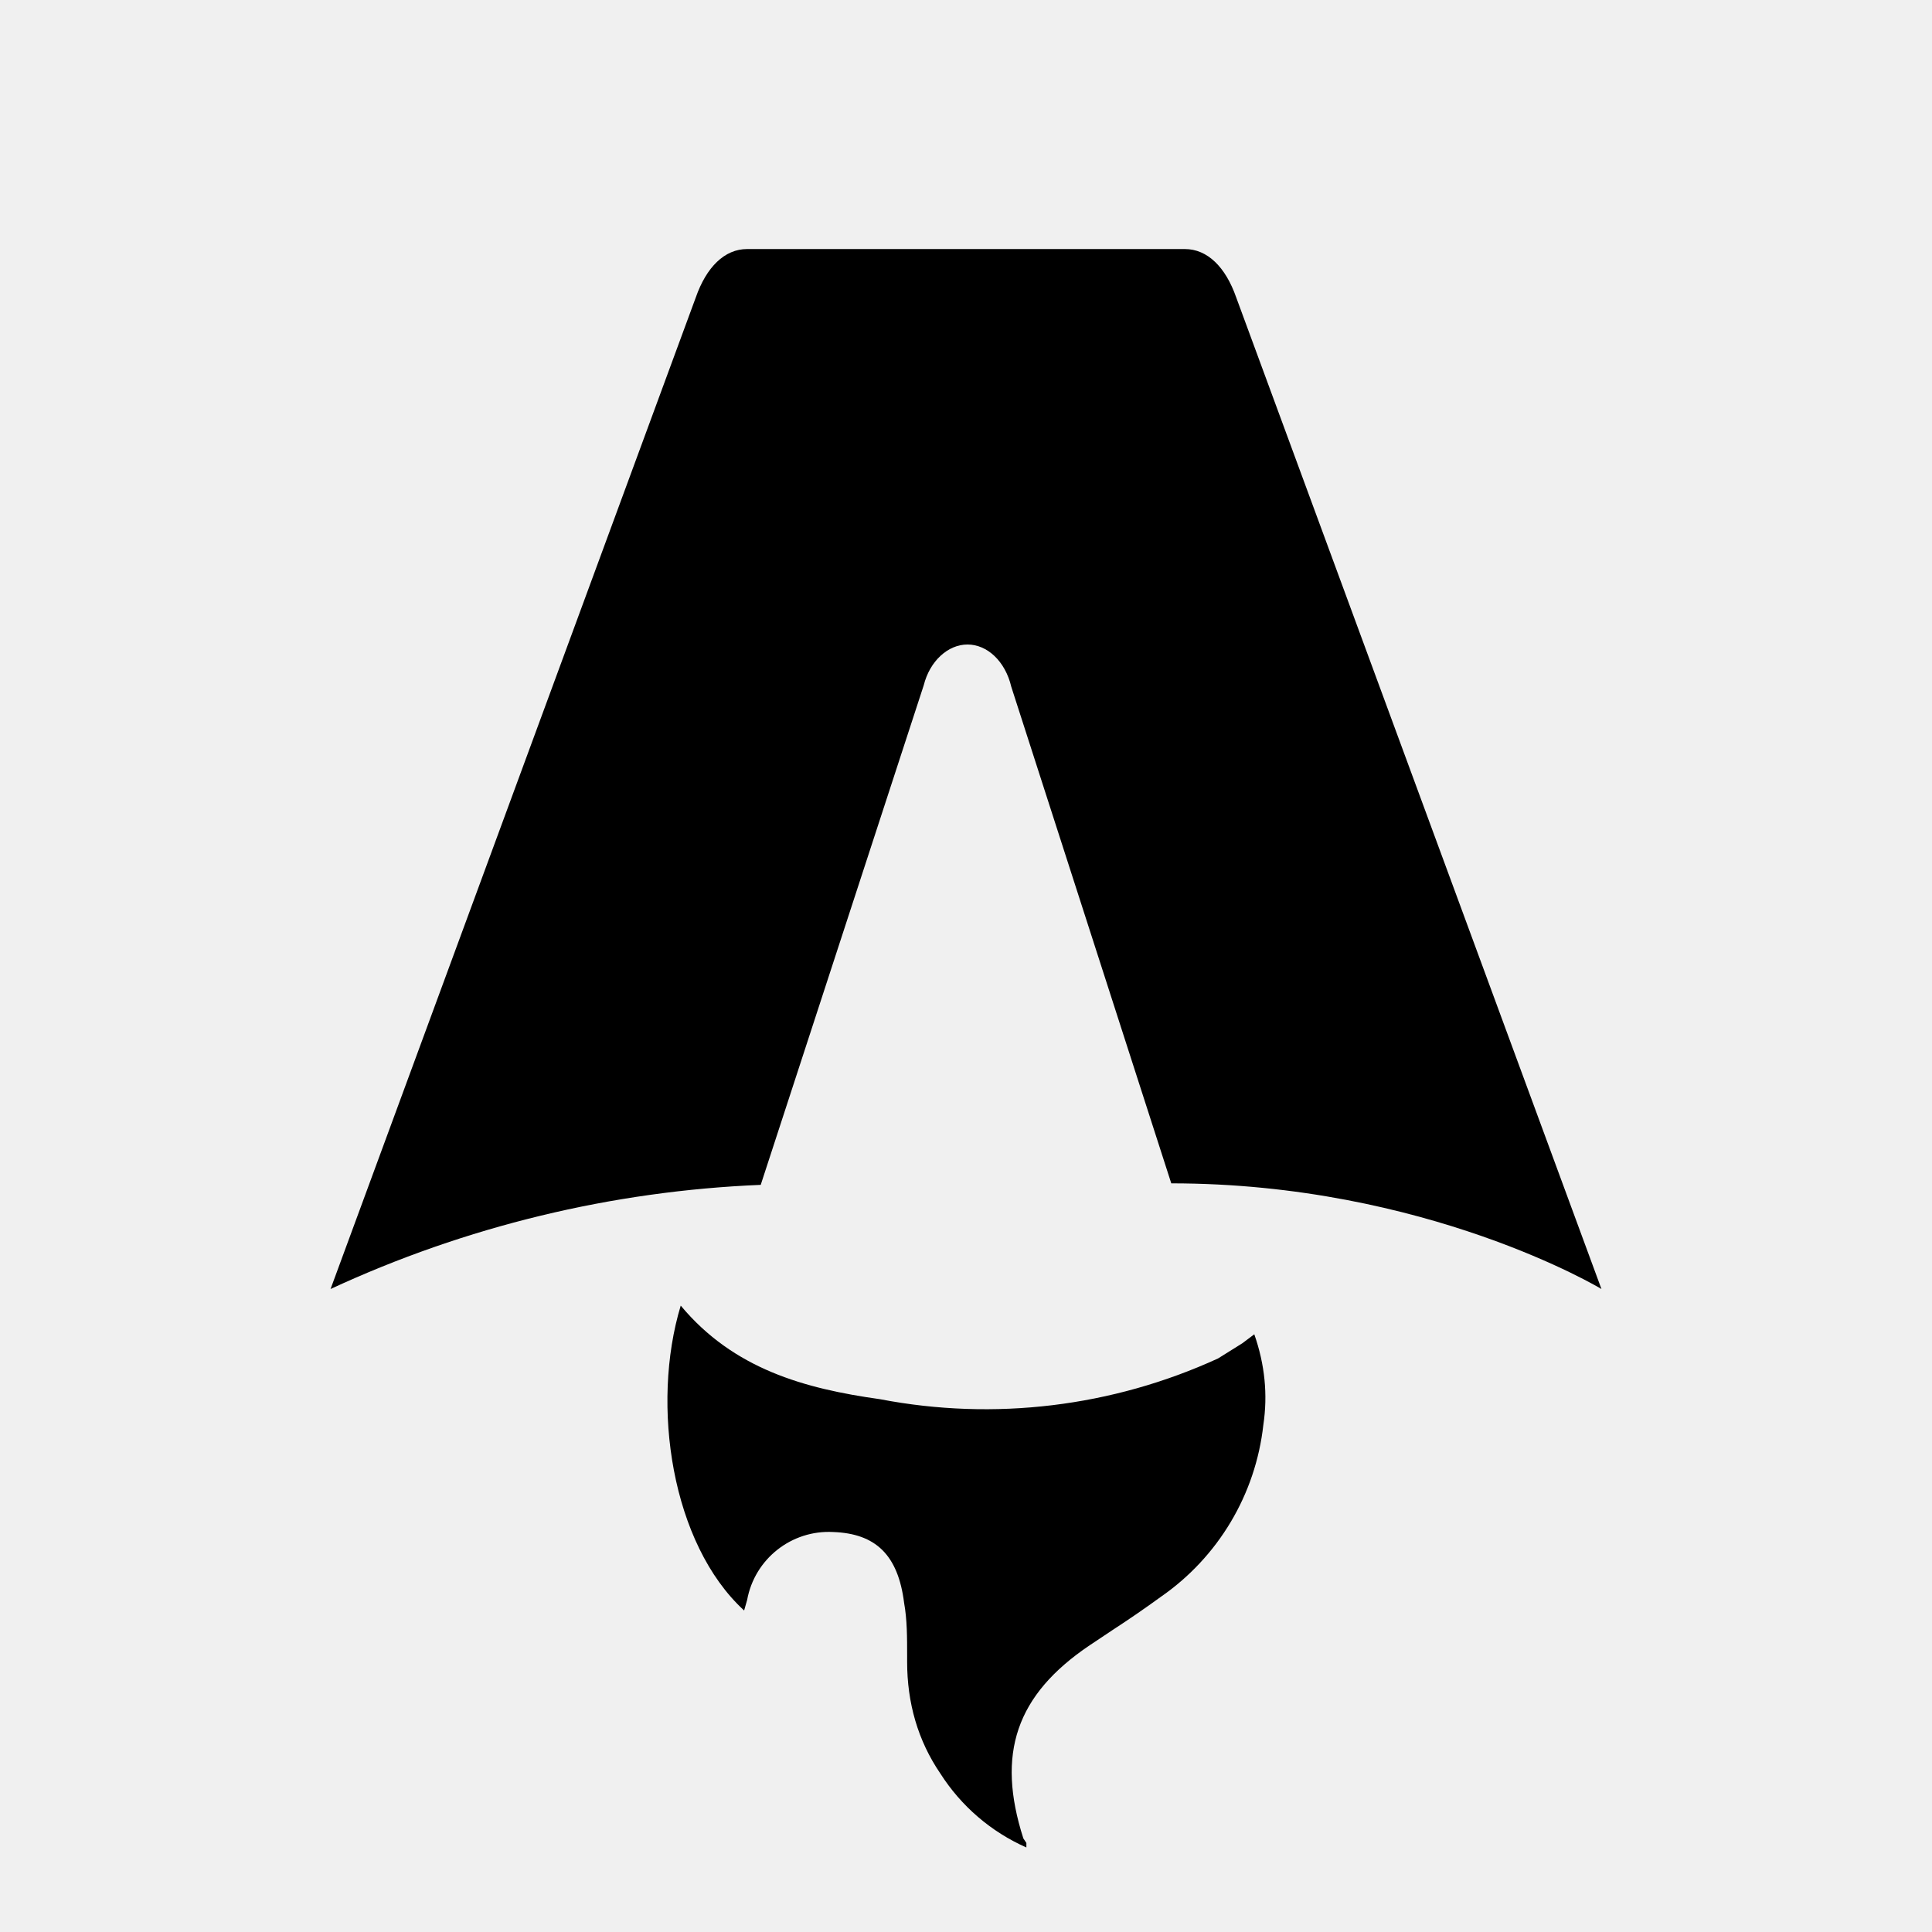
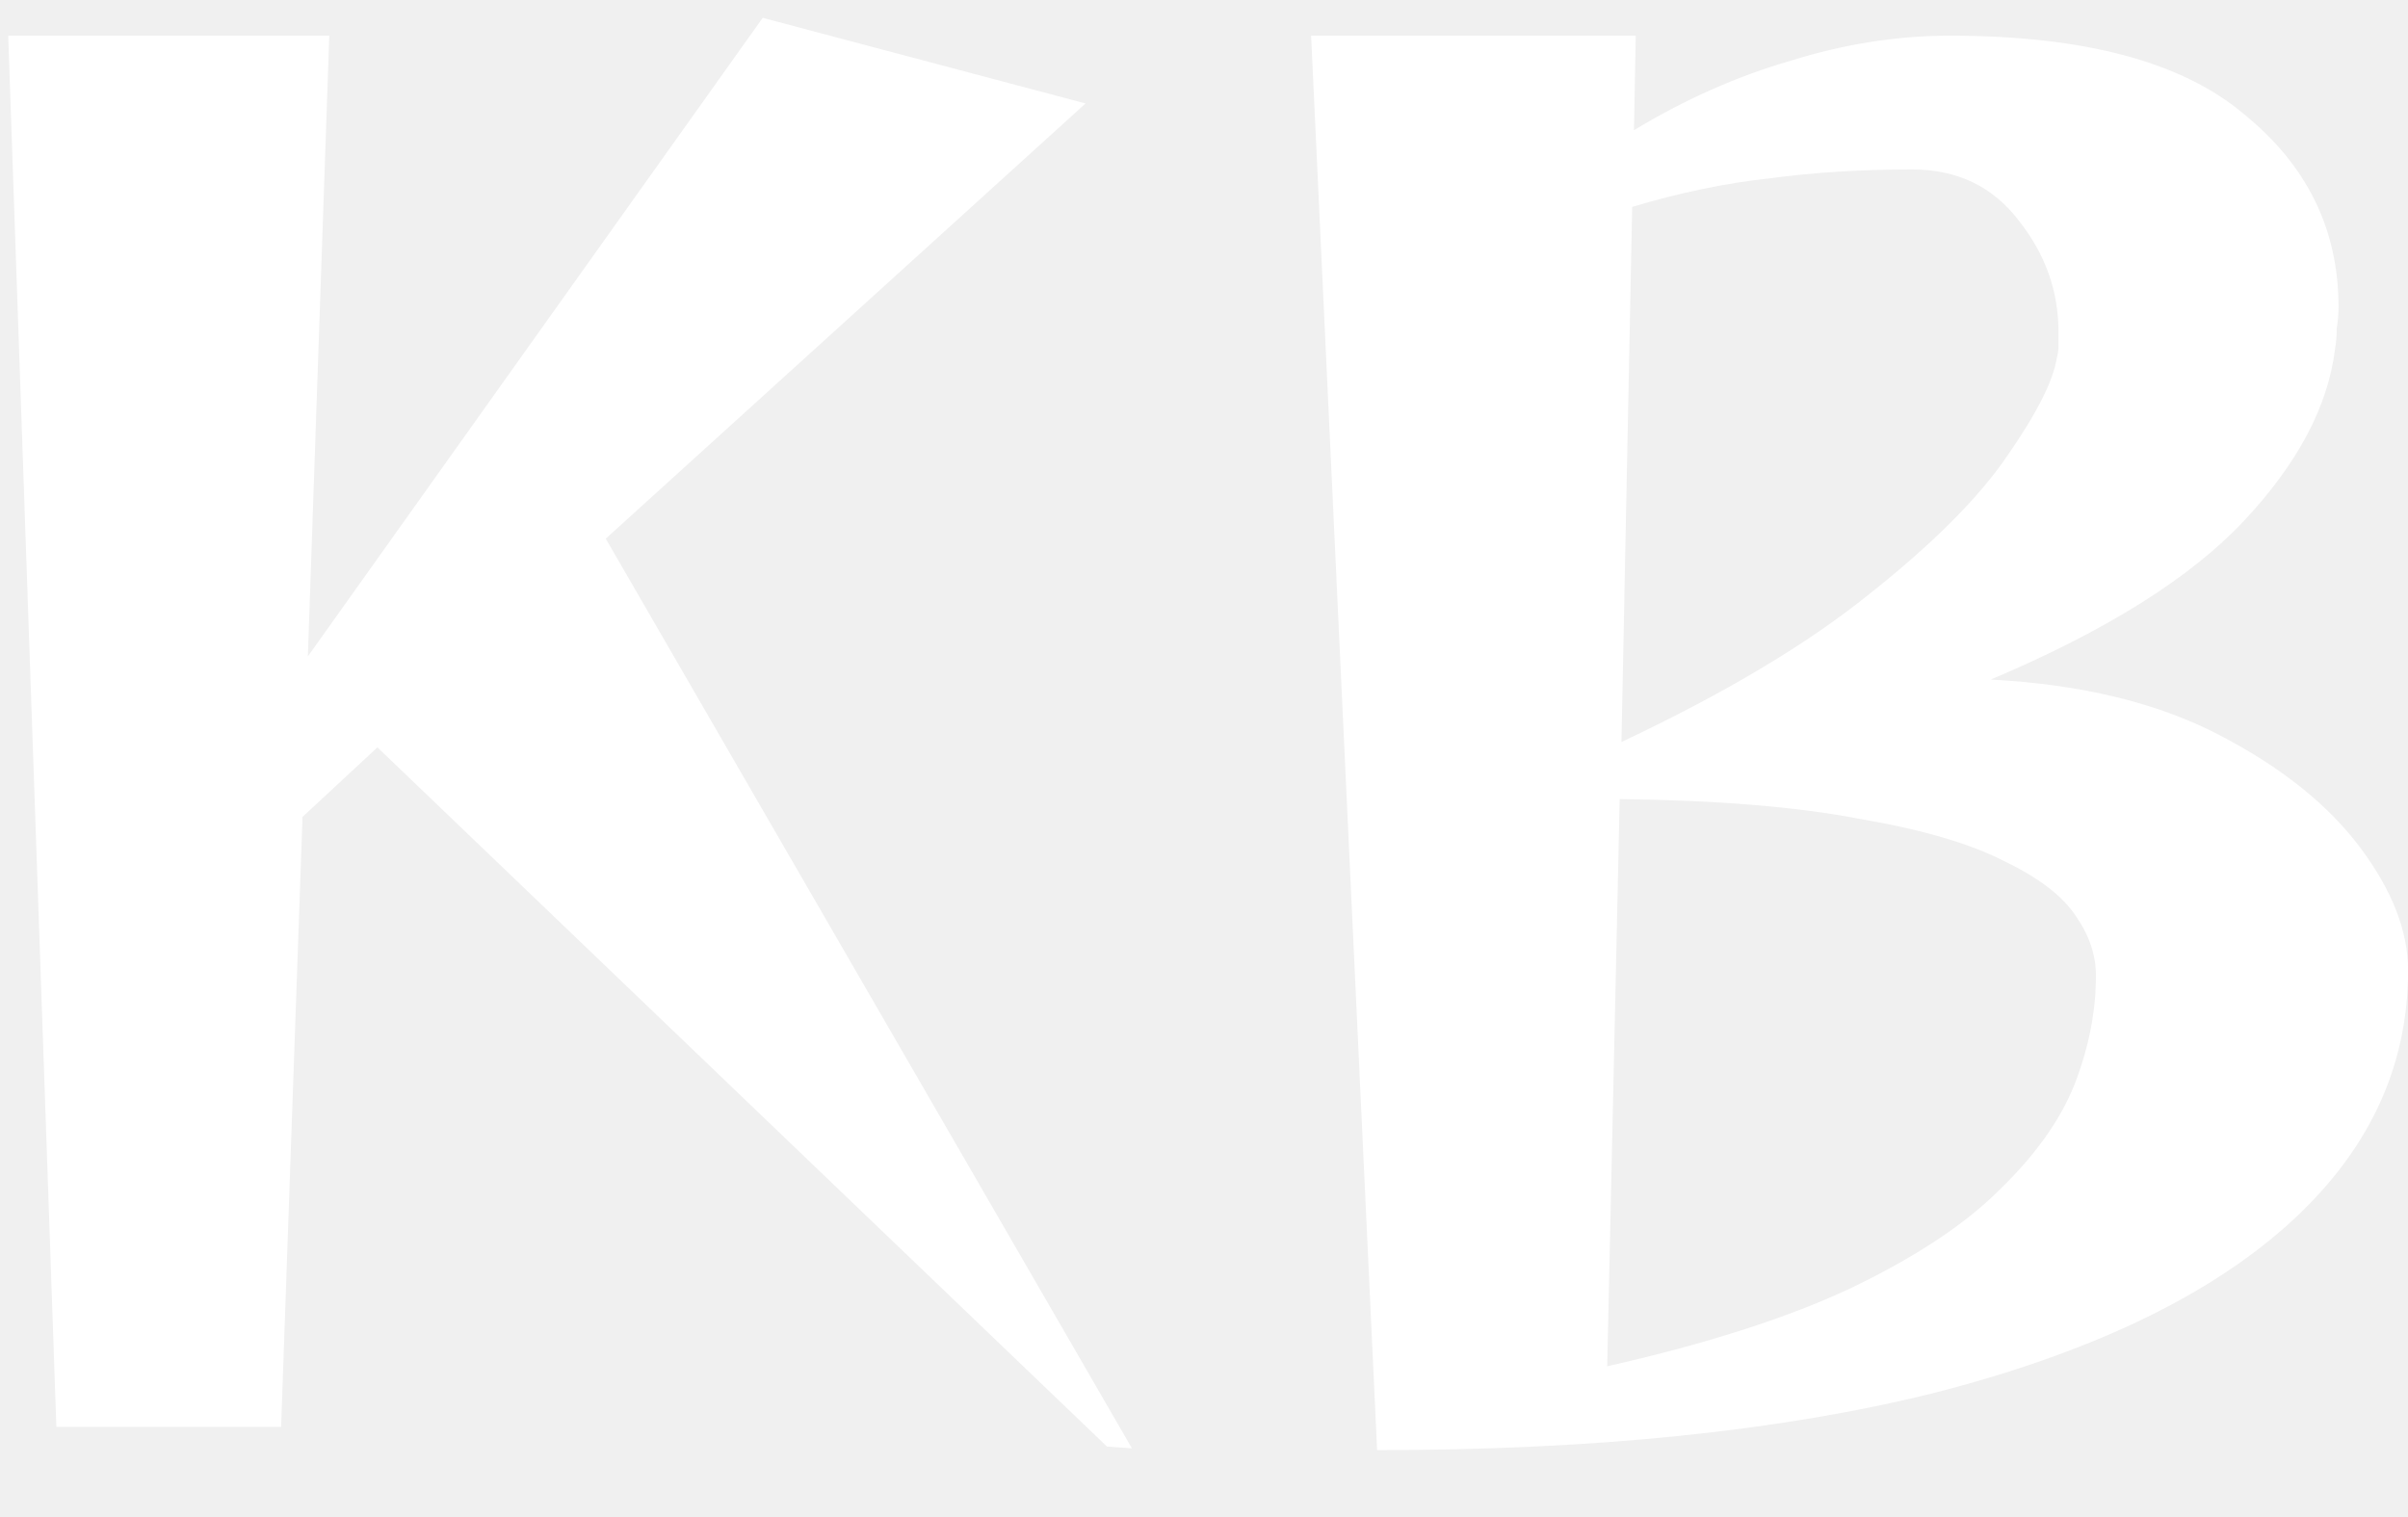
- <svg xmlns="http://www.w3.org/2000/svg" fill="none" viewBox="0 0 128 128">
-   <path d="M50.4 78.5a75.1 75.1 0 0 0-28.5 6.9l24.2-65.7c.7-2 1.9-3.2 3.4-3.2h29c1.5 0 2.7 1.2 3.4 3.2l24.2 65.7s-11.6-7-28.5-7L67 45.5c-.4-1.7-1.6-2.8-2.9-2.8-1.3 0-2.5 1.1-2.9 2.7L50.4 78.5Zm-1.1 28.2Zm-4.2-20.2c-2 6.6-.6 15.8 4.2 20.2a17.5 17.5 0 0 1 .2-.7 5.5 5.5 0 0 1 5.7-4.5c2.8.1 4.3 1.5 4.7 4.7.2 1.1.2 2.3.2 3.5v.4c0 2.7.7 5.2 2.2 7.4a13 13 0 0 0 5.7 4.9v-.3l-.2-.3c-1.8-5.6-.5-9.5 4.4-12.8l1.5-1a73 73 0 0 0 3.2-2.2 16 16 0 0 0 6.8-11.4c.3-2 .1-4-.6-6l-.8.6-1.6 1a37 37 0 0 1-22.4 2.7c-5-.7-9.7-2-13.2-6.2Z" />
-   <style>
-         path { fill: #000; }
-         @media (prefers-color-scheme: dark) {
-             path { fill: #FFF; }
-         }
-     </style>
+ <svg xmlns="http://www.w3.org/2000/svg" width="27" height="17" viewBox="0 0 27 17" fill="none">
+   <path d="M12.412 16.22L4.232 8.38L3.392 9.16L3.152 16H0.632L0.092 0.4H3.692L3.452 7.36L8.552 0.2L12.172 1.16L6.792 6.04L12.692 16.24L12.412 16.22ZM14.701 0.4H18.341L18.321 1.46C18.895 1.113 19.481 0.853 20.081 0.68C20.681 0.493 21.275 0.4 21.861 0.4C23.368 0.4 24.468 0.693 25.161 1.28C25.868 1.853 26.221 2.573 26.221 3.44C26.221 3.52 26.215 3.6 26.201 3.68C26.201 3.76 26.195 3.84 26.181 3.92C26.101 4.56 25.761 5.2 25.161 5.84C24.561 6.48 23.615 7.073 22.321 7.62C23.335 7.673 24.188 7.88 24.881 8.24C25.575 8.6 26.101 9.02 26.461 9.5C26.821 9.98 27.001 10.44 27.001 10.88C27.001 11.987 26.541 12.947 25.621 13.76C24.715 14.56 23.401 15.18 21.681 15.62C19.961 16.047 17.881 16.26 15.441 16.26L14.701 0.4ZM18.181 8.32C19.341 7.773 20.268 7.22 20.961 6.66C21.668 6.1 22.181 5.587 22.501 5.12C22.835 4.64 23.021 4.273 23.061 4.02C23.075 3.967 23.081 3.92 23.081 3.88C23.081 3.827 23.081 3.773 23.081 3.72C23.081 3.267 22.935 2.853 22.641 2.48C22.348 2.093 21.948 1.9 21.441 1.9C20.868 1.9 20.335 1.933 19.841 2C19.348 2.053 18.835 2.16 18.301 2.32L18.181 8.32ZM18.021 15.32C19.141 15.067 20.055 14.773 20.761 14.44C21.481 14.093 22.035 13.727 22.421 13.34C22.821 12.953 23.101 12.56 23.261 12.16C23.421 11.747 23.501 11.34 23.501 10.94C23.501 10.713 23.428 10.493 23.281 10.28C23.135 10.053 22.868 9.847 22.481 9.66C22.095 9.46 21.548 9.3 20.841 9.18C20.148 9.047 19.255 8.973 18.161 8.96L18.021 15.32Z" fill="white" />
</svg>
